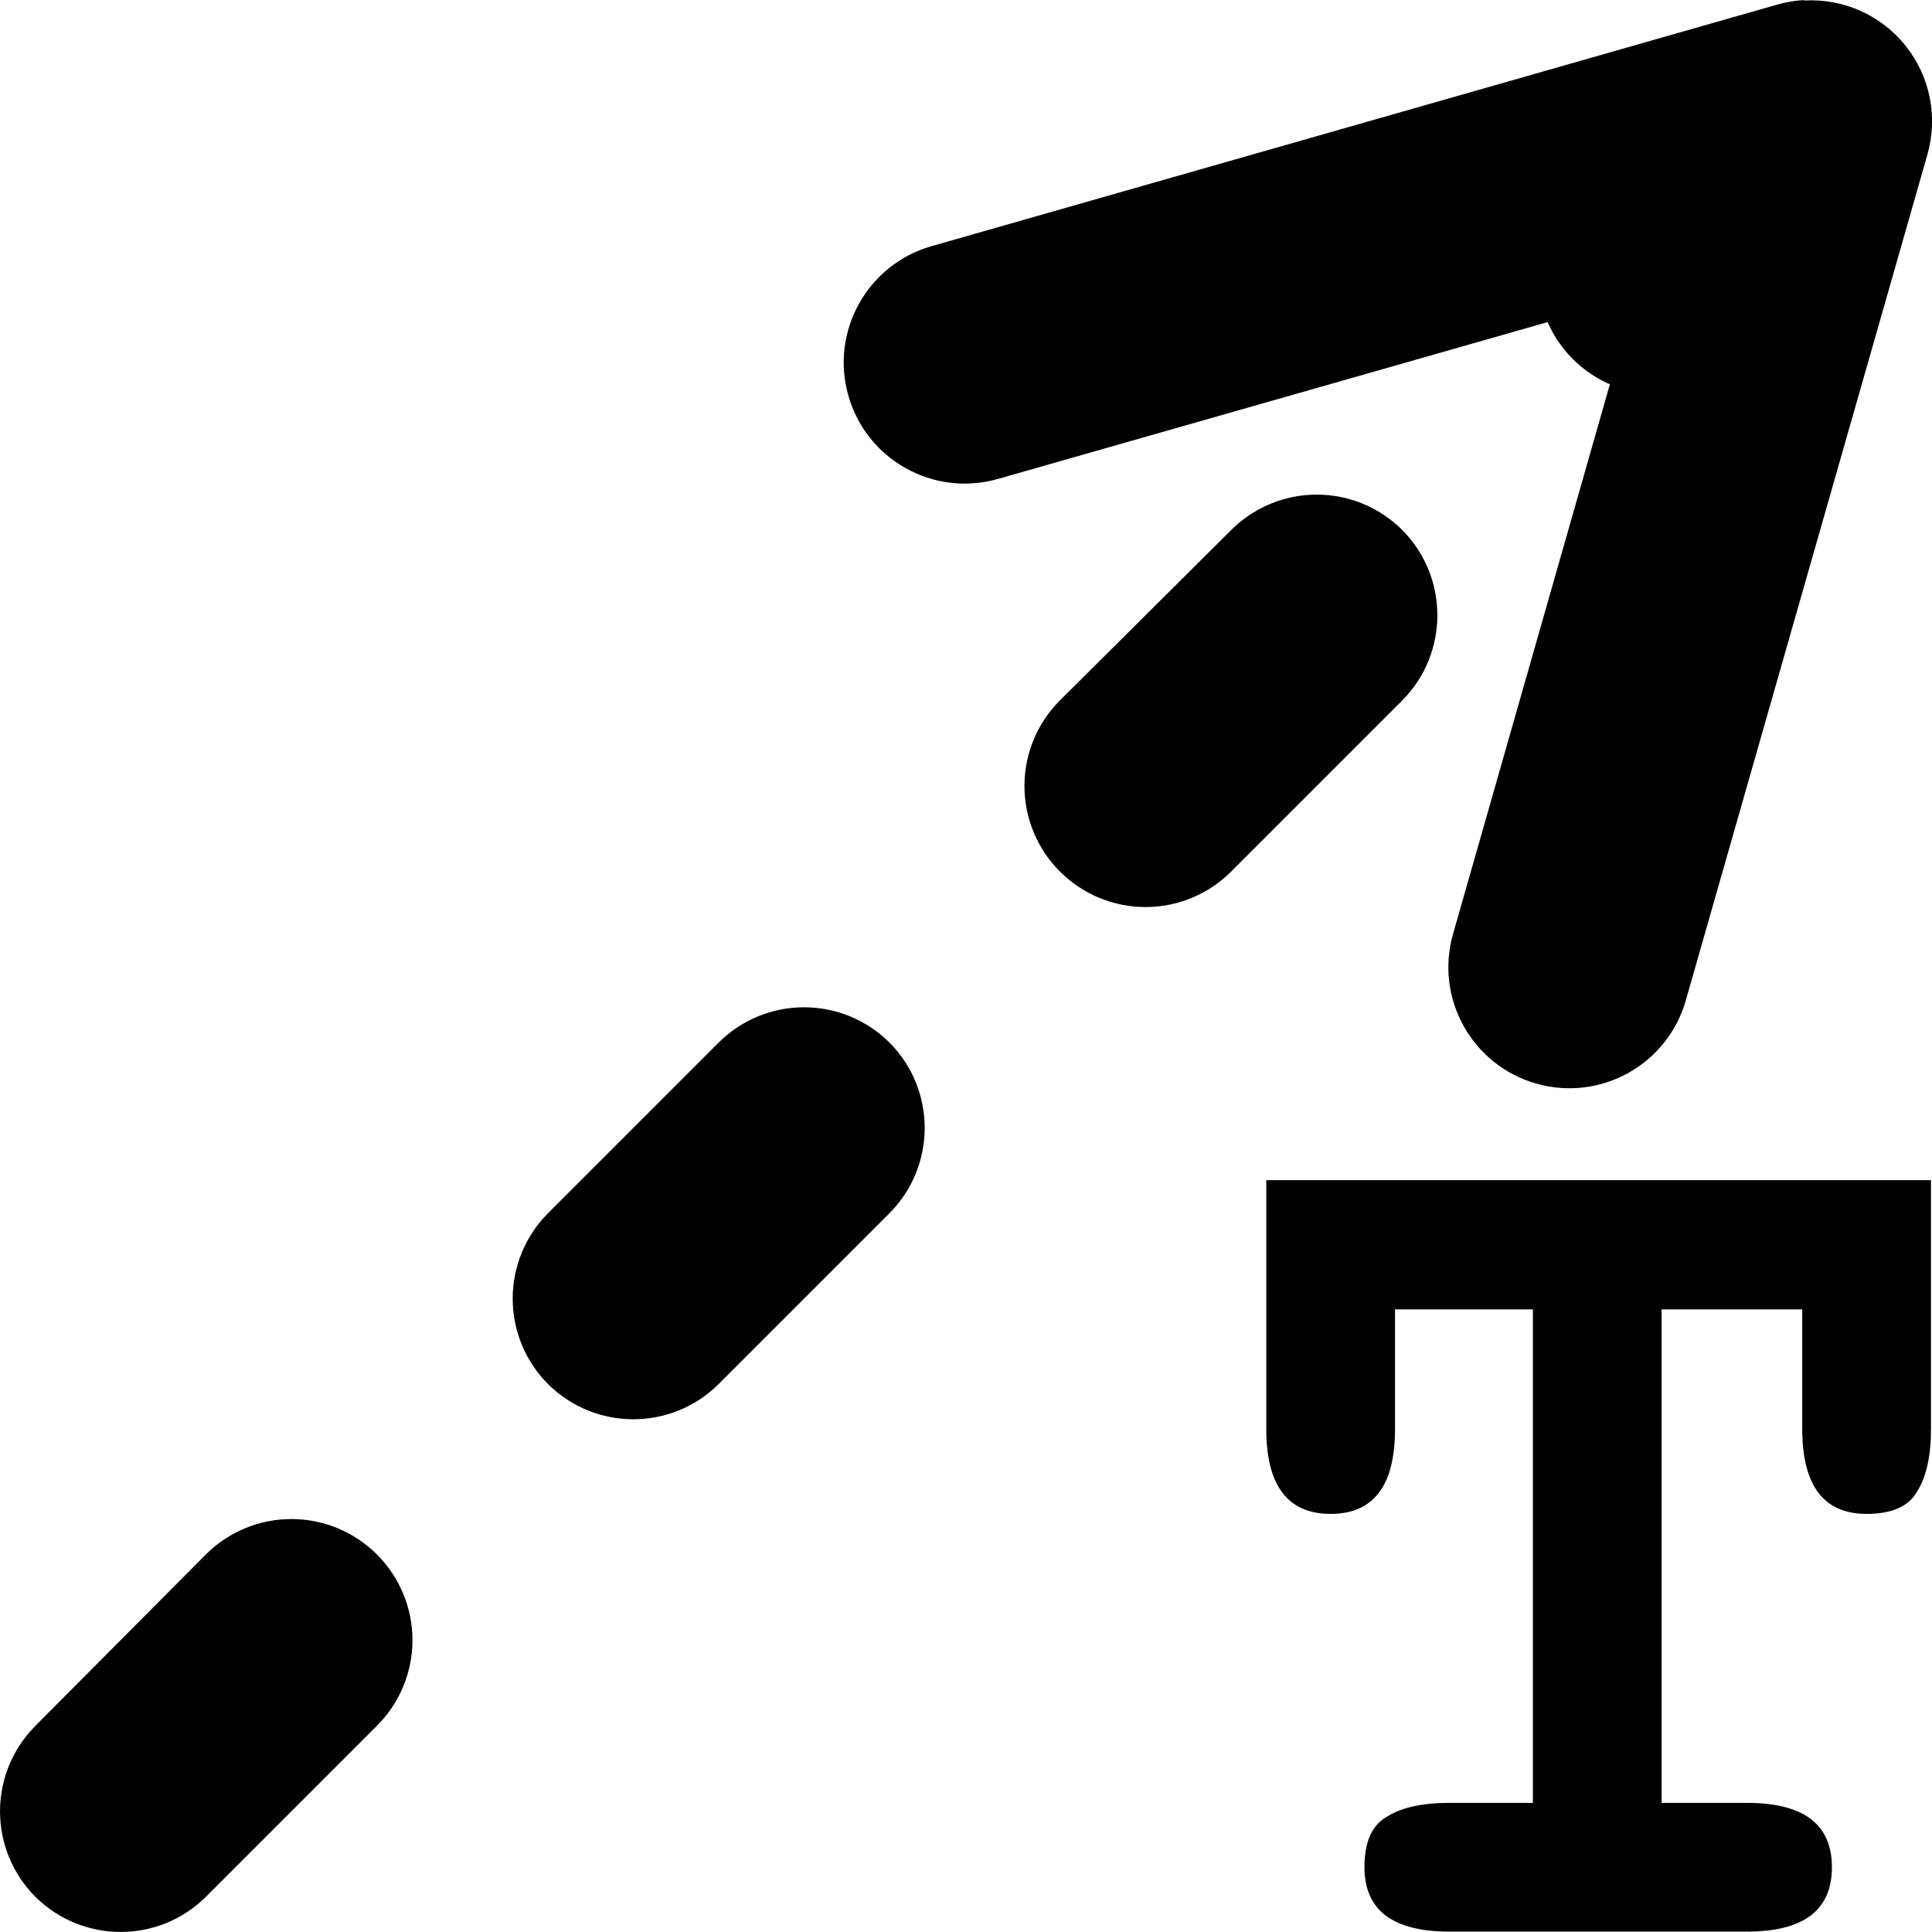
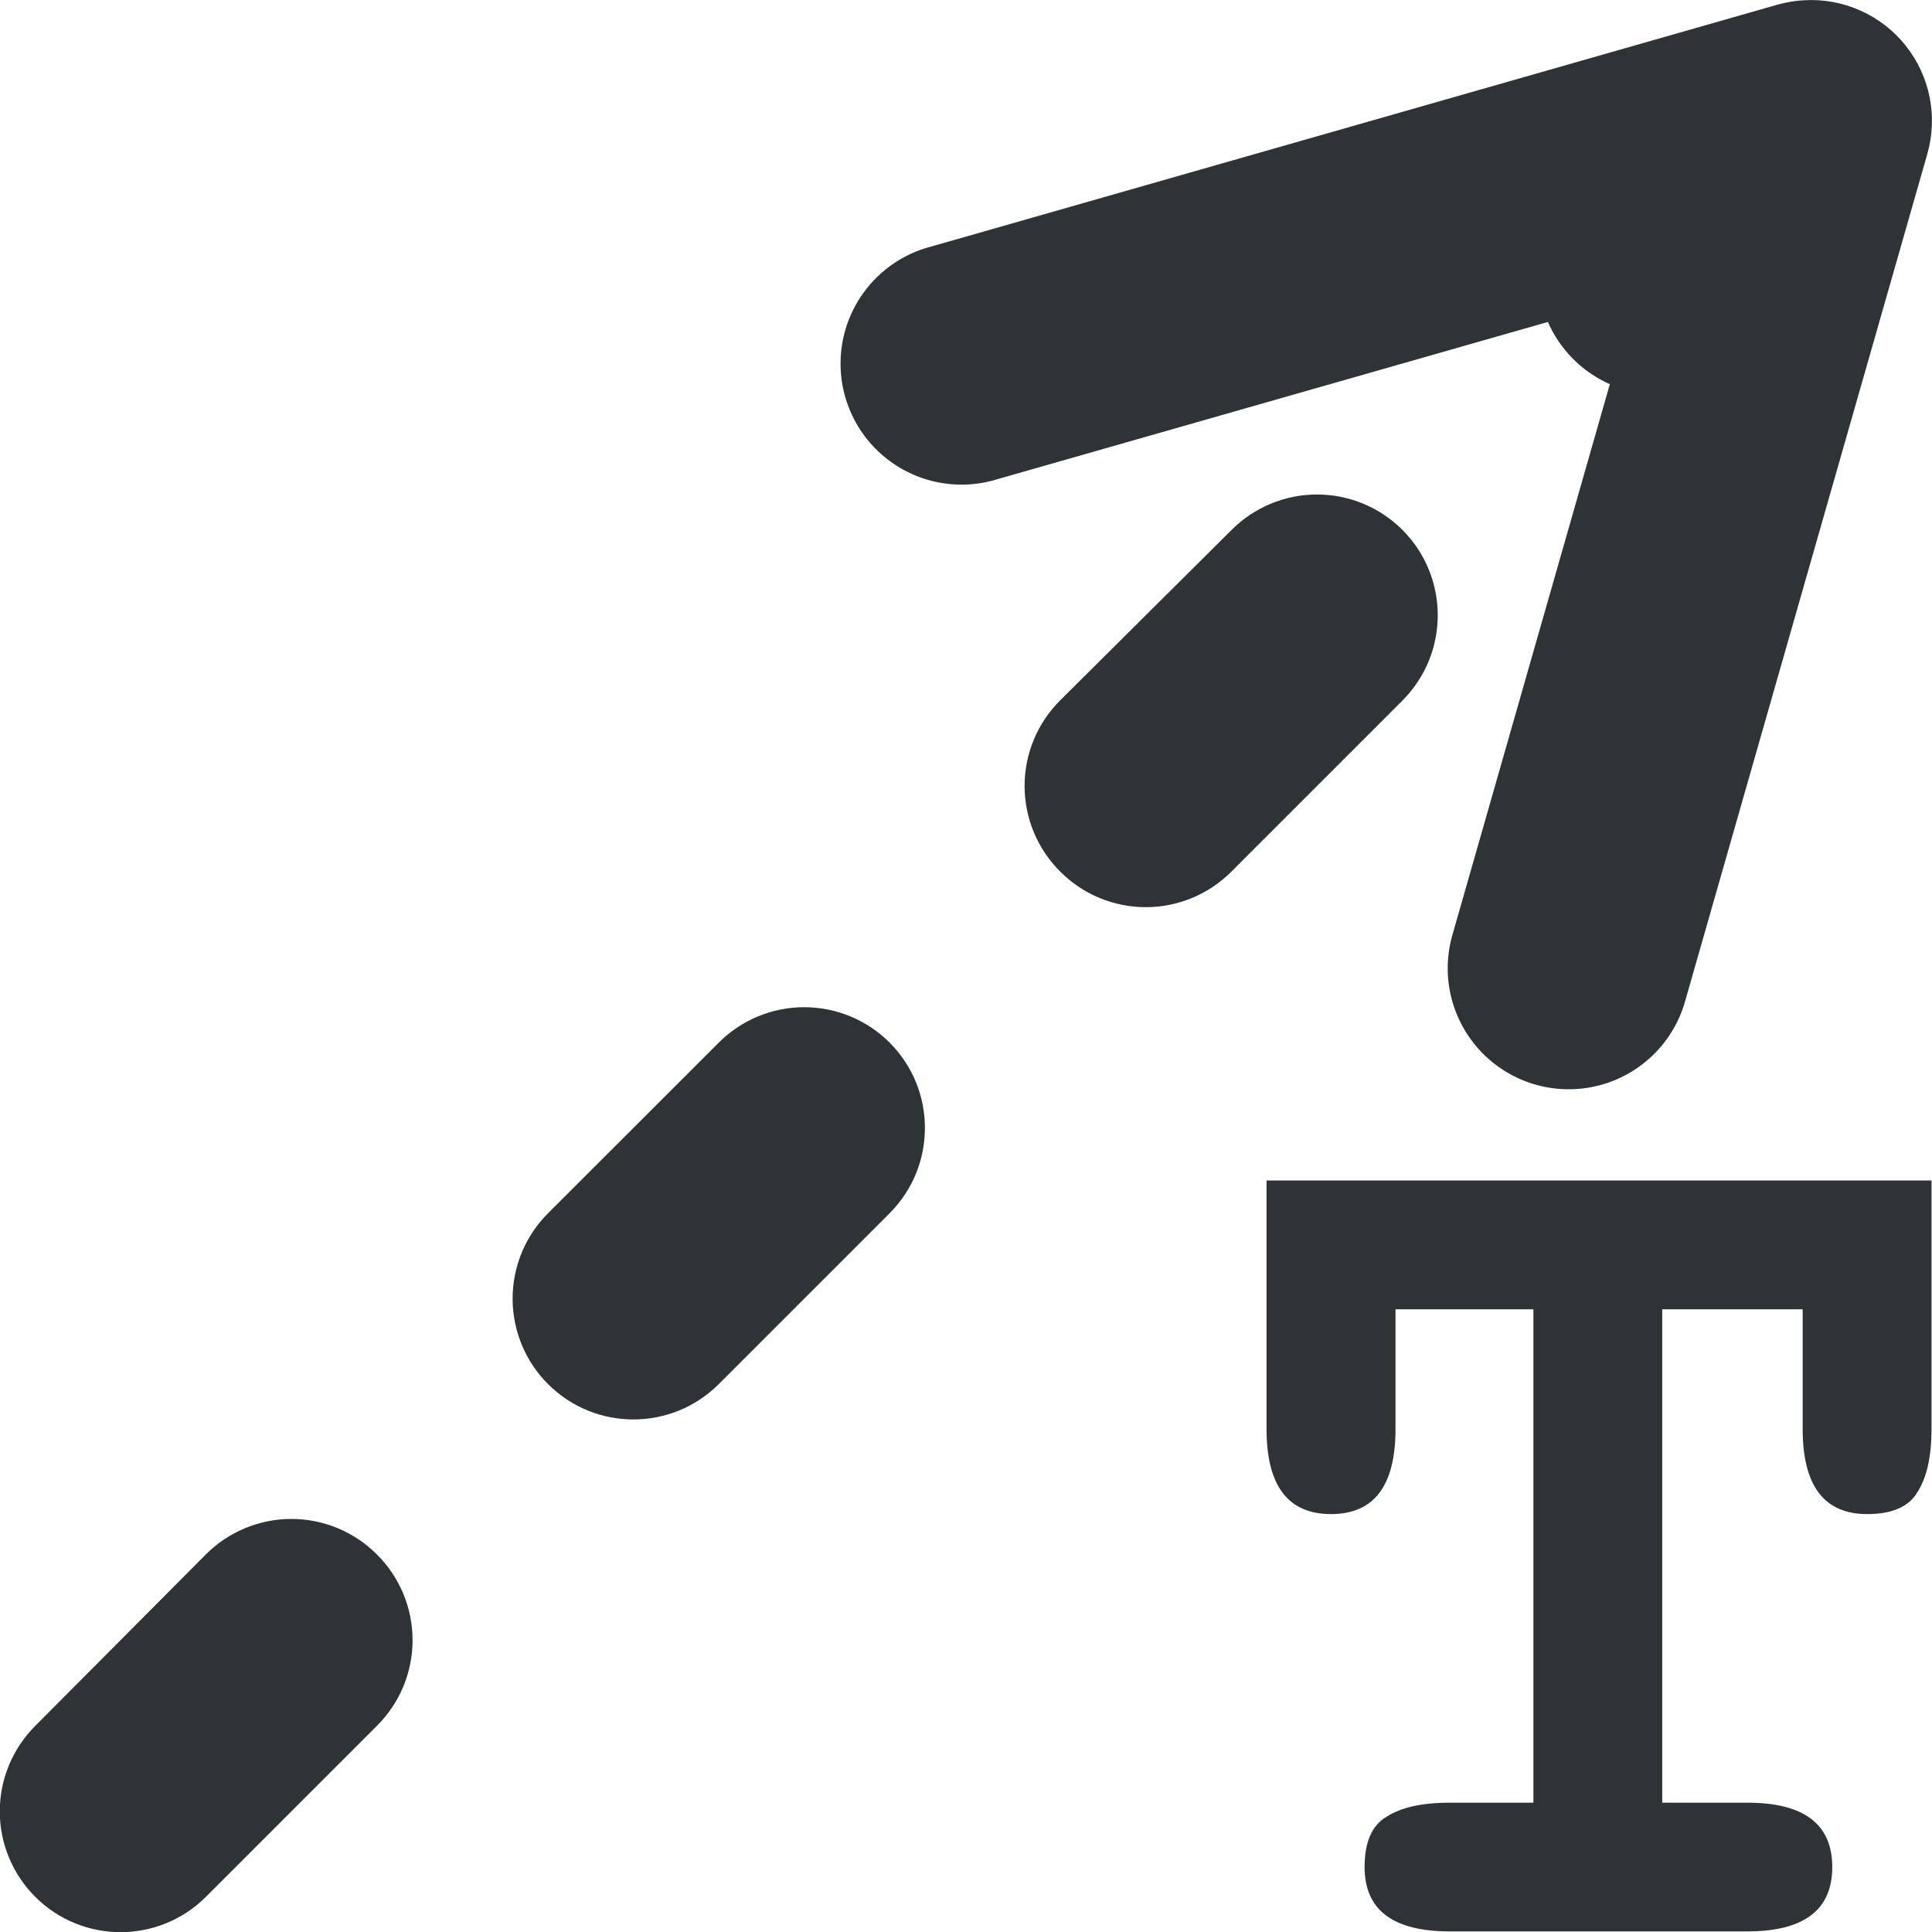
- <svg xmlns="http://www.w3.org/2000/svg" width="15.993" height="15.996" viewBox="0 0 4.231 4.232" version="1.1" id="svg4268">
-   <defs id="defs4262" />
-   <g id="trace" style="display:inline" transform="translate(-93.66233,9.788145)">
-     <path style="color:#000000;fill:#000000;stroke-width:0.529;stroke-linecap:round;stroke-linejoin:round;-inkscape-stroke:none" d="m 97.614,-9.788 a 0.265,0.265 0 0 0 -0.059,0.01 l -1.852,0.529 a 0.265,0.265 0 1 0 0.145,0.51 l 1.395,-0.398 -0.398,1.395 a 0.265,0.265 0 1 0 0.51,0.145 l 0.529,-1.852 a 0.265,0.265 0 0 0 -0.27,-0.338 z" id="path4594-6-2-0" />
-     <path style="font-weight:bold;font-size:2.822px;line-height:1.25;font-family:FreeMono;-inkscape-font-specification:'FreeMono Bold';letter-spacing:0px;word-spacing:0px;stroke-width:0.265" d="m 97.489,-5.839 q 0.186,0 0.186,0.141 0,0.141 -0.186,0.141 h -0.652 q -0.186,0 -0.186,-0.141 0,-0.082 0.048,-0.11 0.048,-0.031 0.138,-0.031 h 0.183 v -1.081 h -0.302 v 0.262 q 0,0.186 -0.141,0.186 -0.141,0 -0.141,-0.186 v -0.545 h 1.456 v 0.545 q 0,0.09 -0.031,0.138 -0.028,0.048 -0.11,0.048 -0.141,0 -0.141,-0.186 v -0.262 h -0.308 v 1.081 z" id="text150-2" aria-label="T" />
-     <g id="path4598-1-2-10">
-       <path style="color:#000000;fill:#000000;fill-opacity:0;stroke-width:0.529;stroke-linecap:round;stroke-dasharray:0.529, 1.058;-inkscape-stroke:none" d="m 93.927,-5.821 3.44,-3.44" id="path2528" />
-       <path style="color:#000000;fill:#000000;stroke-linecap:round;stroke-dasharray:0.529, 1.058;-inkscape-stroke:none" d="m 97.367,-9.525 a 0.265,0.265 0 0 0 -0.188,0.078 L 97.107,-9.375 a 0.265,0.265 0 0 0 0,0.373 0.265,0.265 0 0 0 0.375,0 l 0.072,-0.072 a 0.265,0.265 0 0 0 0,-0.373 0.265,0.265 0 0 0 -0.188,-0.078 z m -1.008,0.898 -0.375,0.373 a 0.265,0.265 0 0 0 0,0.375 0.265,0.265 0 0 0 0.375,0 l 0.375,-0.375 a 0.265,0.265 0 0 0 0,-0.373 0.265,0.265 0 0 0 -0.375,0 z m -1.123,1.123 -0.373,0.373 a 0.265,0.265 0 0 0 0,0.375 0.265,0.265 0 0 0 0.373,0 l 0.375,-0.375 a 0.265,0.265 0 0 0 0,-0.373 0.265,0.265 0 0 0 -0.375,0 z m -1.123,1.121 -0.373,0.375 a 0.265,0.265 0 0 0 0,0.375 0.265,0.265 0 0 0 0.373,0 l 0.375,-0.375 a 0.265,0.265 0 0 0 0,-0.375 0.265,0.265 0 0 0 -0.375,0 z" id="path2530" />
-     </g>
+ <svg xmlns="http://www.w3.org/2000/svg" width="16px" height="16px" viewBox="0 0 16 16">
+   <g fill="#2e3436">
+     <path d="m 14.941,0.002 a 1.001,1 0 0,0 -0.222,0.037 l -7.001,2.001 a 1.002,1.002 0 1,0 0.547,1.927 l 5.273,-1.506 l -1.507,5.272 a 1.002,1.002 0 1,0 1.928,0.546 l 2.001,-7 a 1.001,1 0 0,0 -1.019,-1.277 z" fill="#2e3436" stroke-width="2.001" stroke-linecap="round" stroke-linejoin="round" />
+     <path d="m 14.47,14.929 q 0.704,0 0.704,0.533 q 0,0.533 -0.704,0.533 l -2.465,0 q -0.704,0 -0.704,-0.533 q 0,-0.309 0.181,-0.416 q 0.181,-0.117 0.523,-0.117 l 0.694,0 l 0,-4.086 l -1.142,0 l 0,0.992 q 0,0.704 -0.534,0.704 q -0.534,0 -0.534,-0.704 l 0,-2.059 l 5.507,0 l 0,2.059 q 0,0.341 -0.117,0.523 q -0.107,0.181 -0.416,0.181 q -0.534,0 -0.534,-0.704 l 0,-0.992 l -1.163,0 l 0,4.086 z" stroke-width="1" />
+     <path d="m 1.001,14.998 l 13.006,-13.003" fill="#2e3436" stroke-width="2.001" stroke-dasharray="2.001, 4.001" stroke-linecap="round" fill-opacity="0" />
+     <path d="m 14.009,0.993 a 1,1 0 0,0 -0.709,0.295 L 13.027,1.562 a 1,1 0 0,0 0,1.41 a 1,1 0 0,0 1.418,0 l 0.273,-0.273 a 1,1 0 0,0 0,-1.41 a 1,1 0 0,0 -0.709,-0.295 z m -3.811,3.397 l -1.418,1.41 a 1,1 0 0,0 0,1.418 a 1,1 0 0,0 1.418,0 l 1.418,-1.418 a 1,1 0 0,0 0,-1.41 a 1,1 0 0,0 -1.418,0 z m -4.247,4.246 l -1.411,1.41 a 1,1 0 0,0 0,1.418 a 1,1 0 0,0 1.411,0 l 1.418,-1.418 a 1,1 0 0,0 0,-1.41 a 1,1 0 0,0 -1.418,0 z m -4.247,4.238 l -1.411,1.418 a 1,1 0 0,0 0,1.418 a 1,1 0 0,0 1.411,0 l 1.418,-1.418 a 1,1 0 0,0 0,-1.418 a 1,1 0 0,0 -1.418,0 z" fill="#2e3436" stroke-dasharray="2.001, 4.001" stroke-linecap="round" />
  </g>
</svg>
